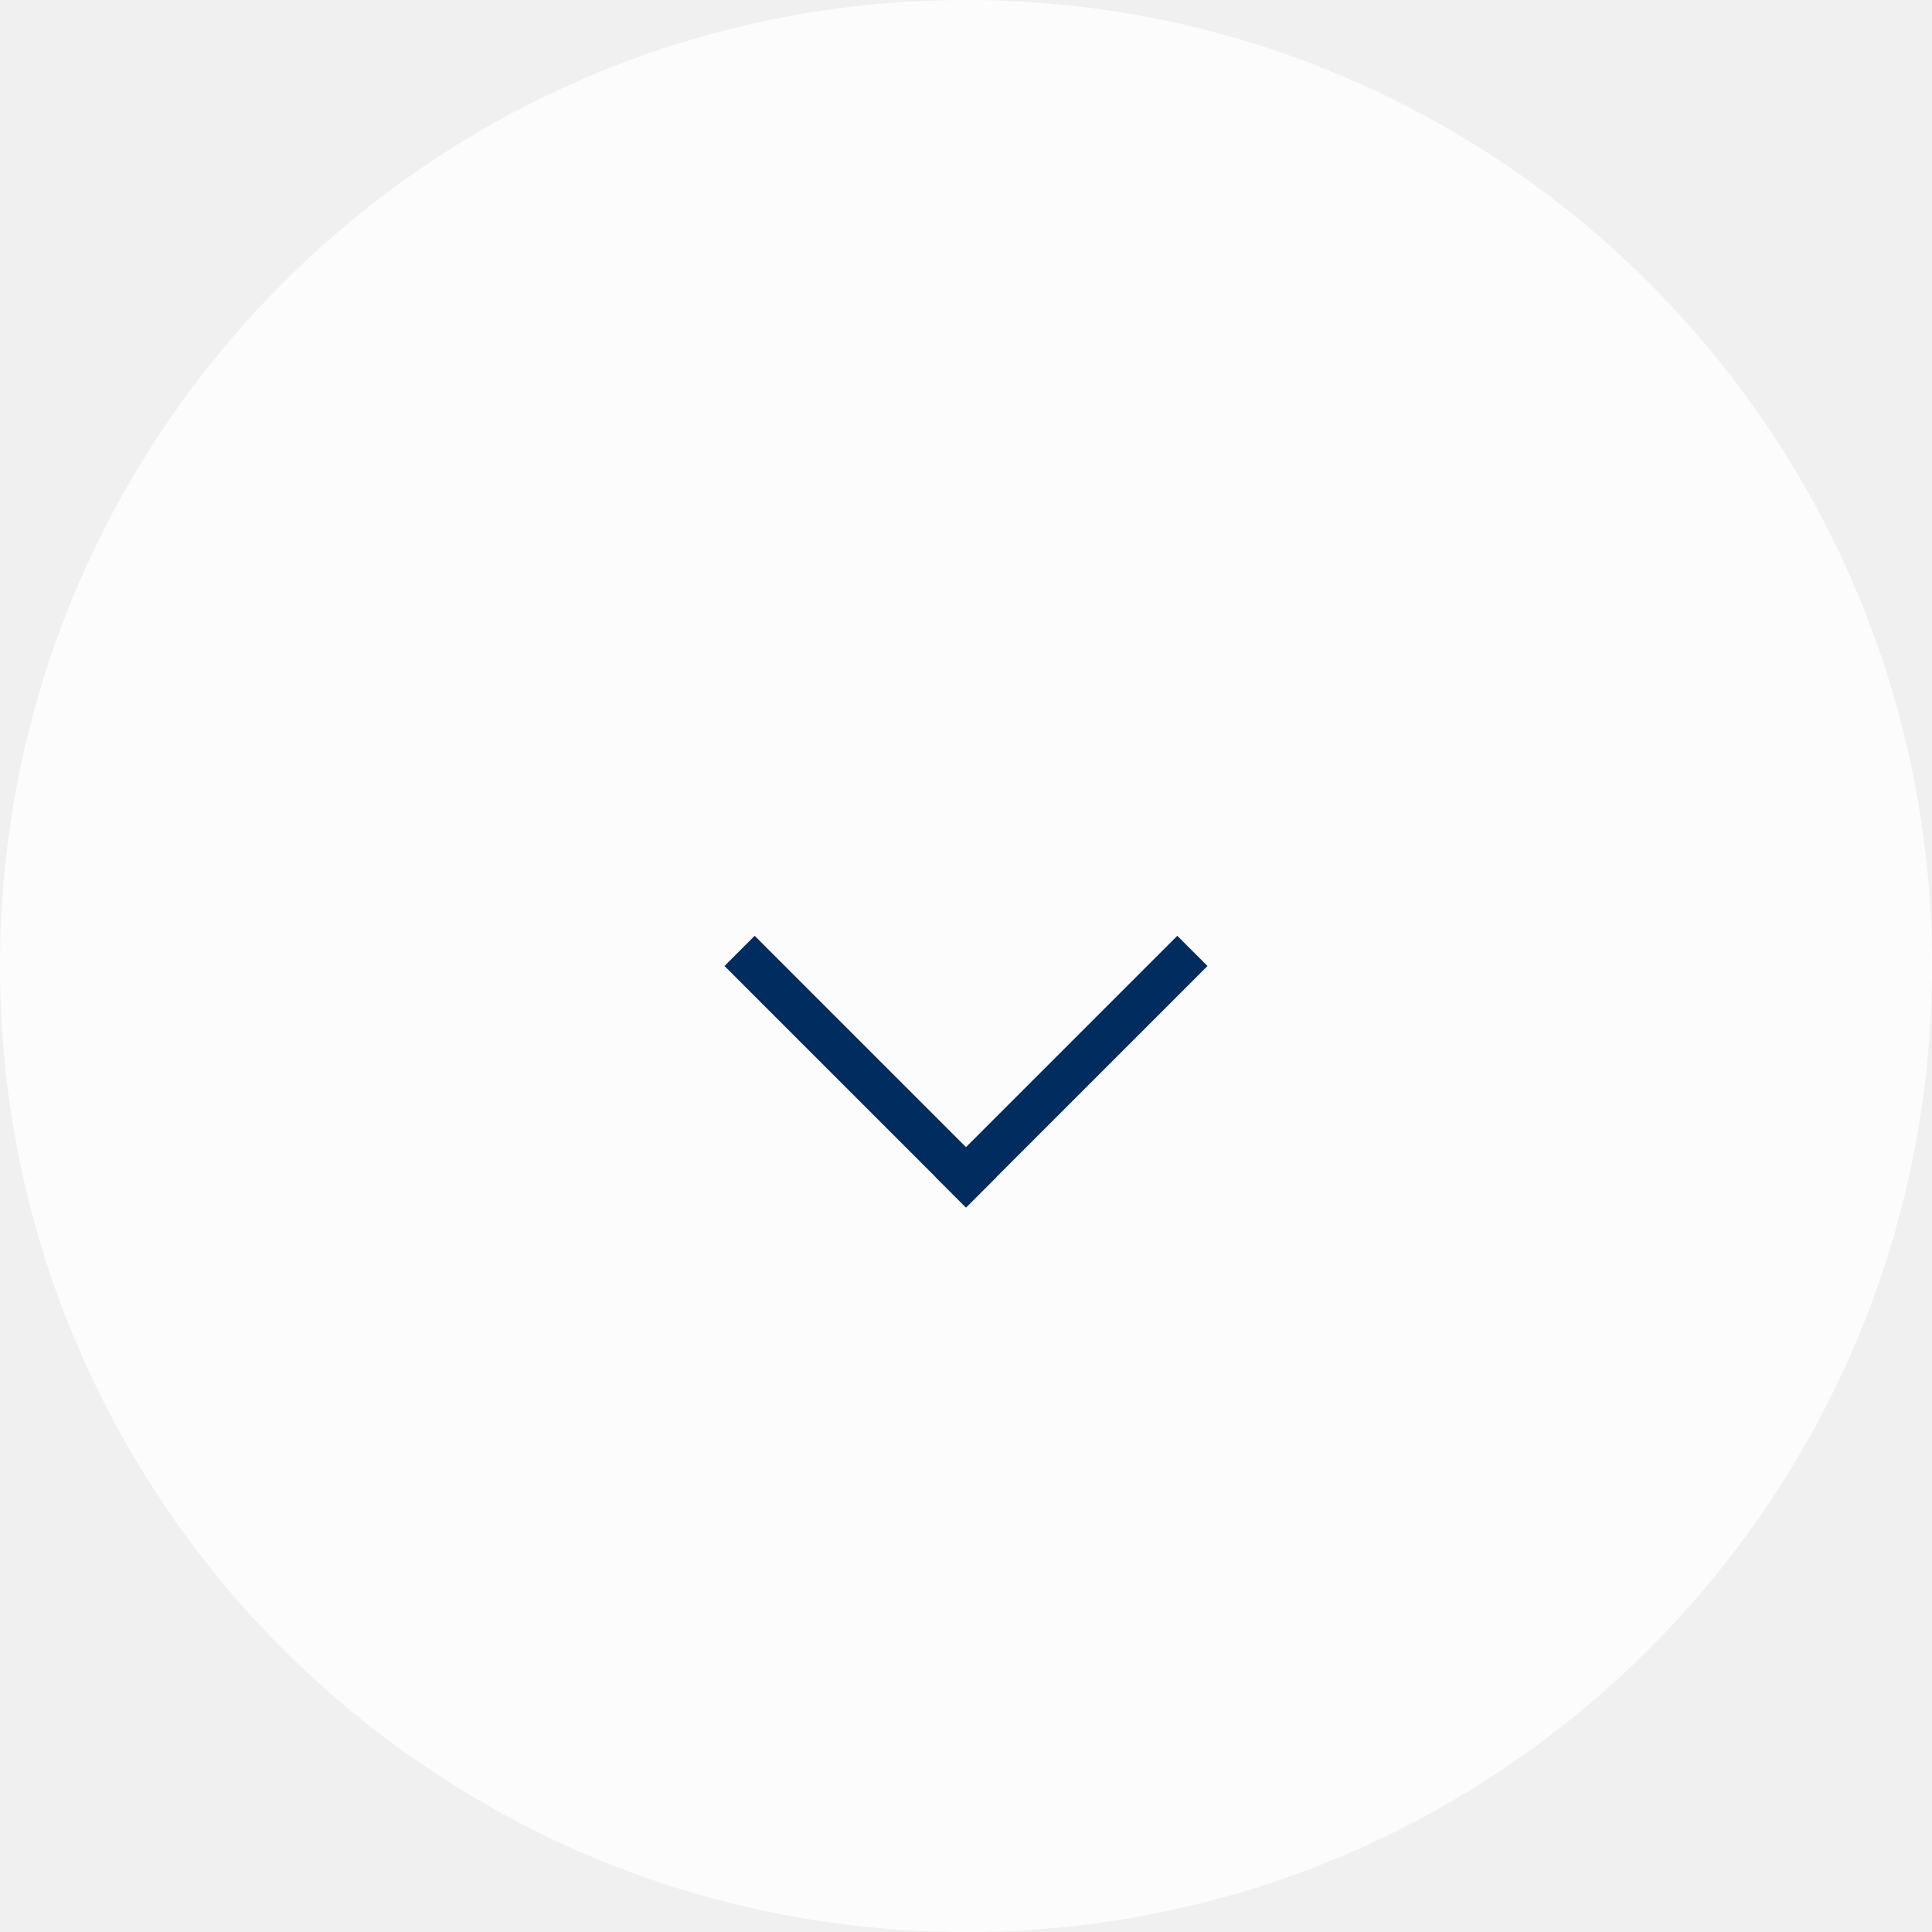
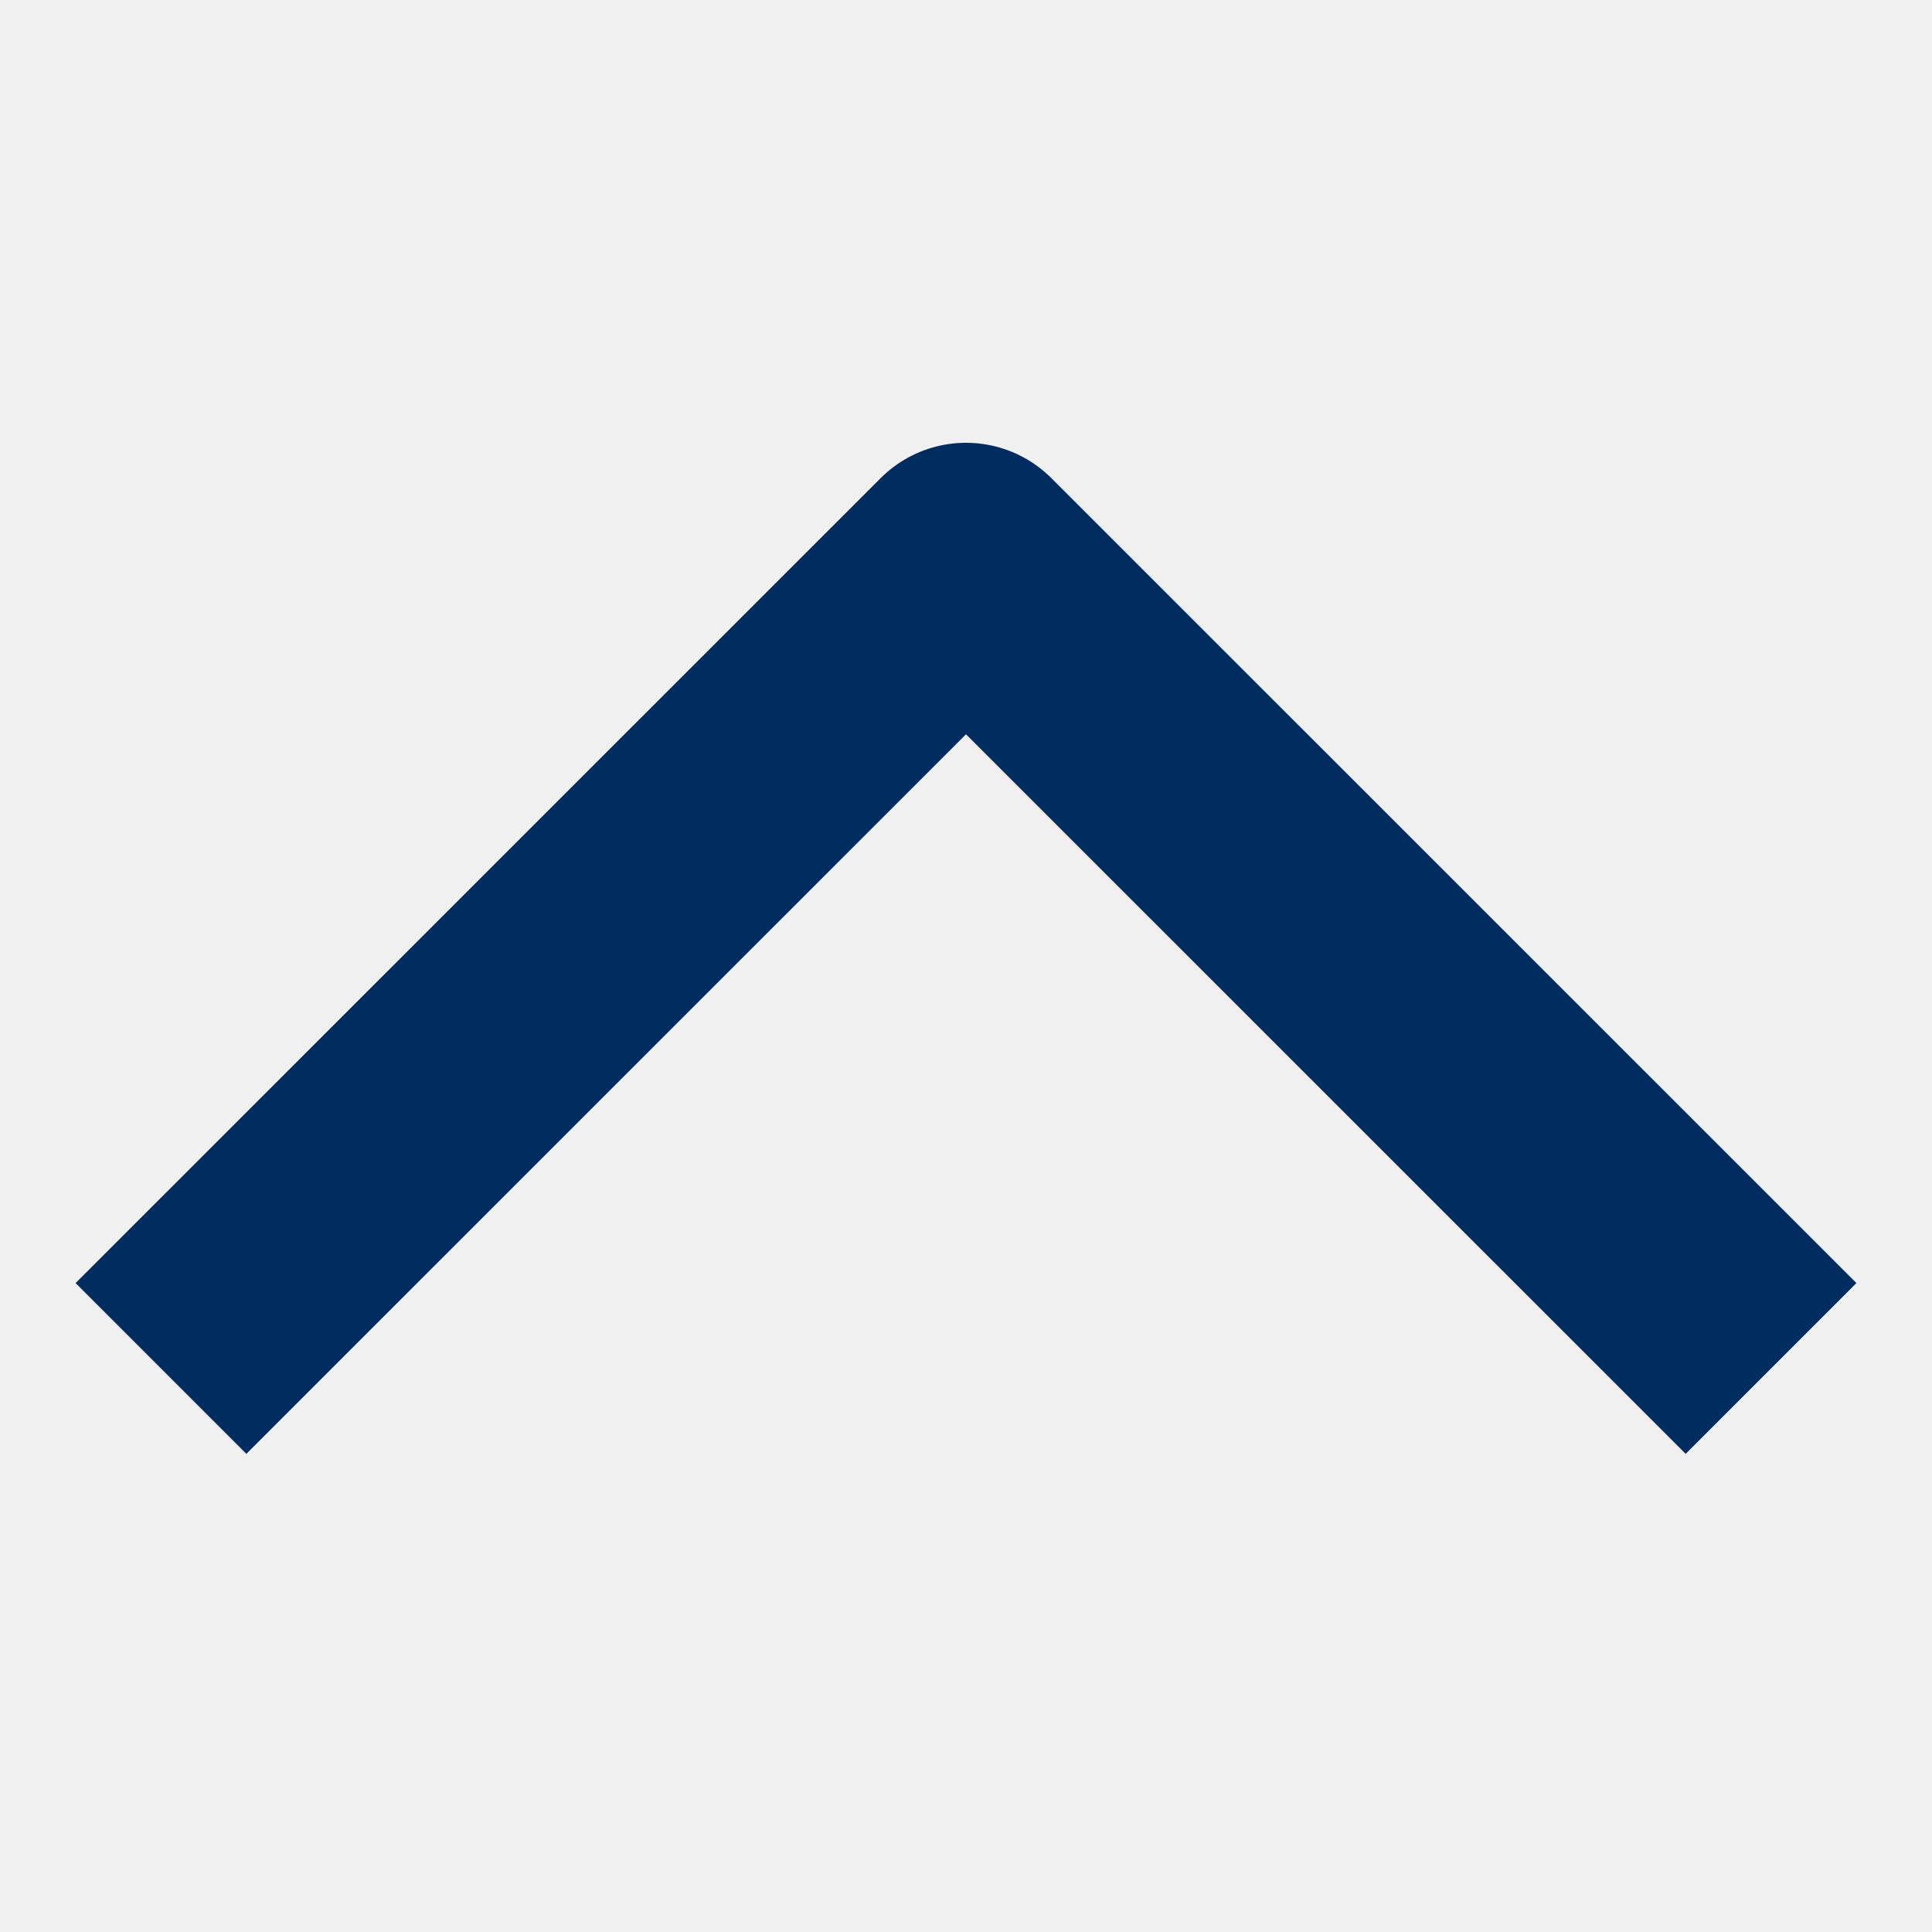
- <svg xmlns="http://www.w3.org/2000/svg" width="64px" height="64px" viewBox="0 0 64 64" version="1.1">
-   <g id="home-&gt;-common-+-main" stroke="none" stroke-width="1" fill="none" fill-rule="evenodd">
-     <g id="PC-JP-DS-FE-CO-Main_01basic-2quickmenu_1019" transform="translate(-1832, -992)">
-       <g id="Group" transform="translate(1832, 992)">
-         <rect id="Rectangle" fill="#FFFFFF" opacity="0.8" x="0" y="0" width="64" height="64" rx="32" />
-         <g id="Group-8" transform="translate(24, 24)" fill="#002C5F">
-           <g id="Group-5" transform="translate(8, 8) scale(1, -1) rotate(45) translate(-8, -8) translate(2.343146, 2.343146)">
-             <rect id="Rectangle" x="0" y="0" width="1.414" height="11.314" />
-             <polygon id="Rectangle" transform="translate(5.656854, 0.707107) rotate(90) translate(-5.656854, -0.707107) " points="4.95 -4.95 6.364 -4.95 6.364 6.364 4.95 6.364" />
-           </g>
+ <svg xmlns="http://www.w3.org/2000/svg" width="16px" height="16px" viewBox="0 0 16 16" version="1.1">
+   <g id="home-&gt;-common-1123" stroke="none" stroke-width="1" fill="none" fill-rule="evenodd">
+     <g id="PC/JP-DS-FE-CO-Main_common_02quickmenu_1123" transform="translate(-1856, -1018)">
+       <g id="btn_scroll" transform="translate(1832, 992)">
+         <g id="common-/-navigation-/-ic_expand" transform="translate(24, 26)">
+           <rect id="Rectangle" x="0" y="0" width="16" height="16" />
+           <polyline id="Path" stroke="#002C5F" stroke-width="2" stroke-linejoin="round" transform="translate(8, 8) rotate(-90) translate(-8, -8) " points="4.667 1.333 11.333 8 4.667 14.667" />
        </g>
      </g>
    </g>
  </g>
</svg>
